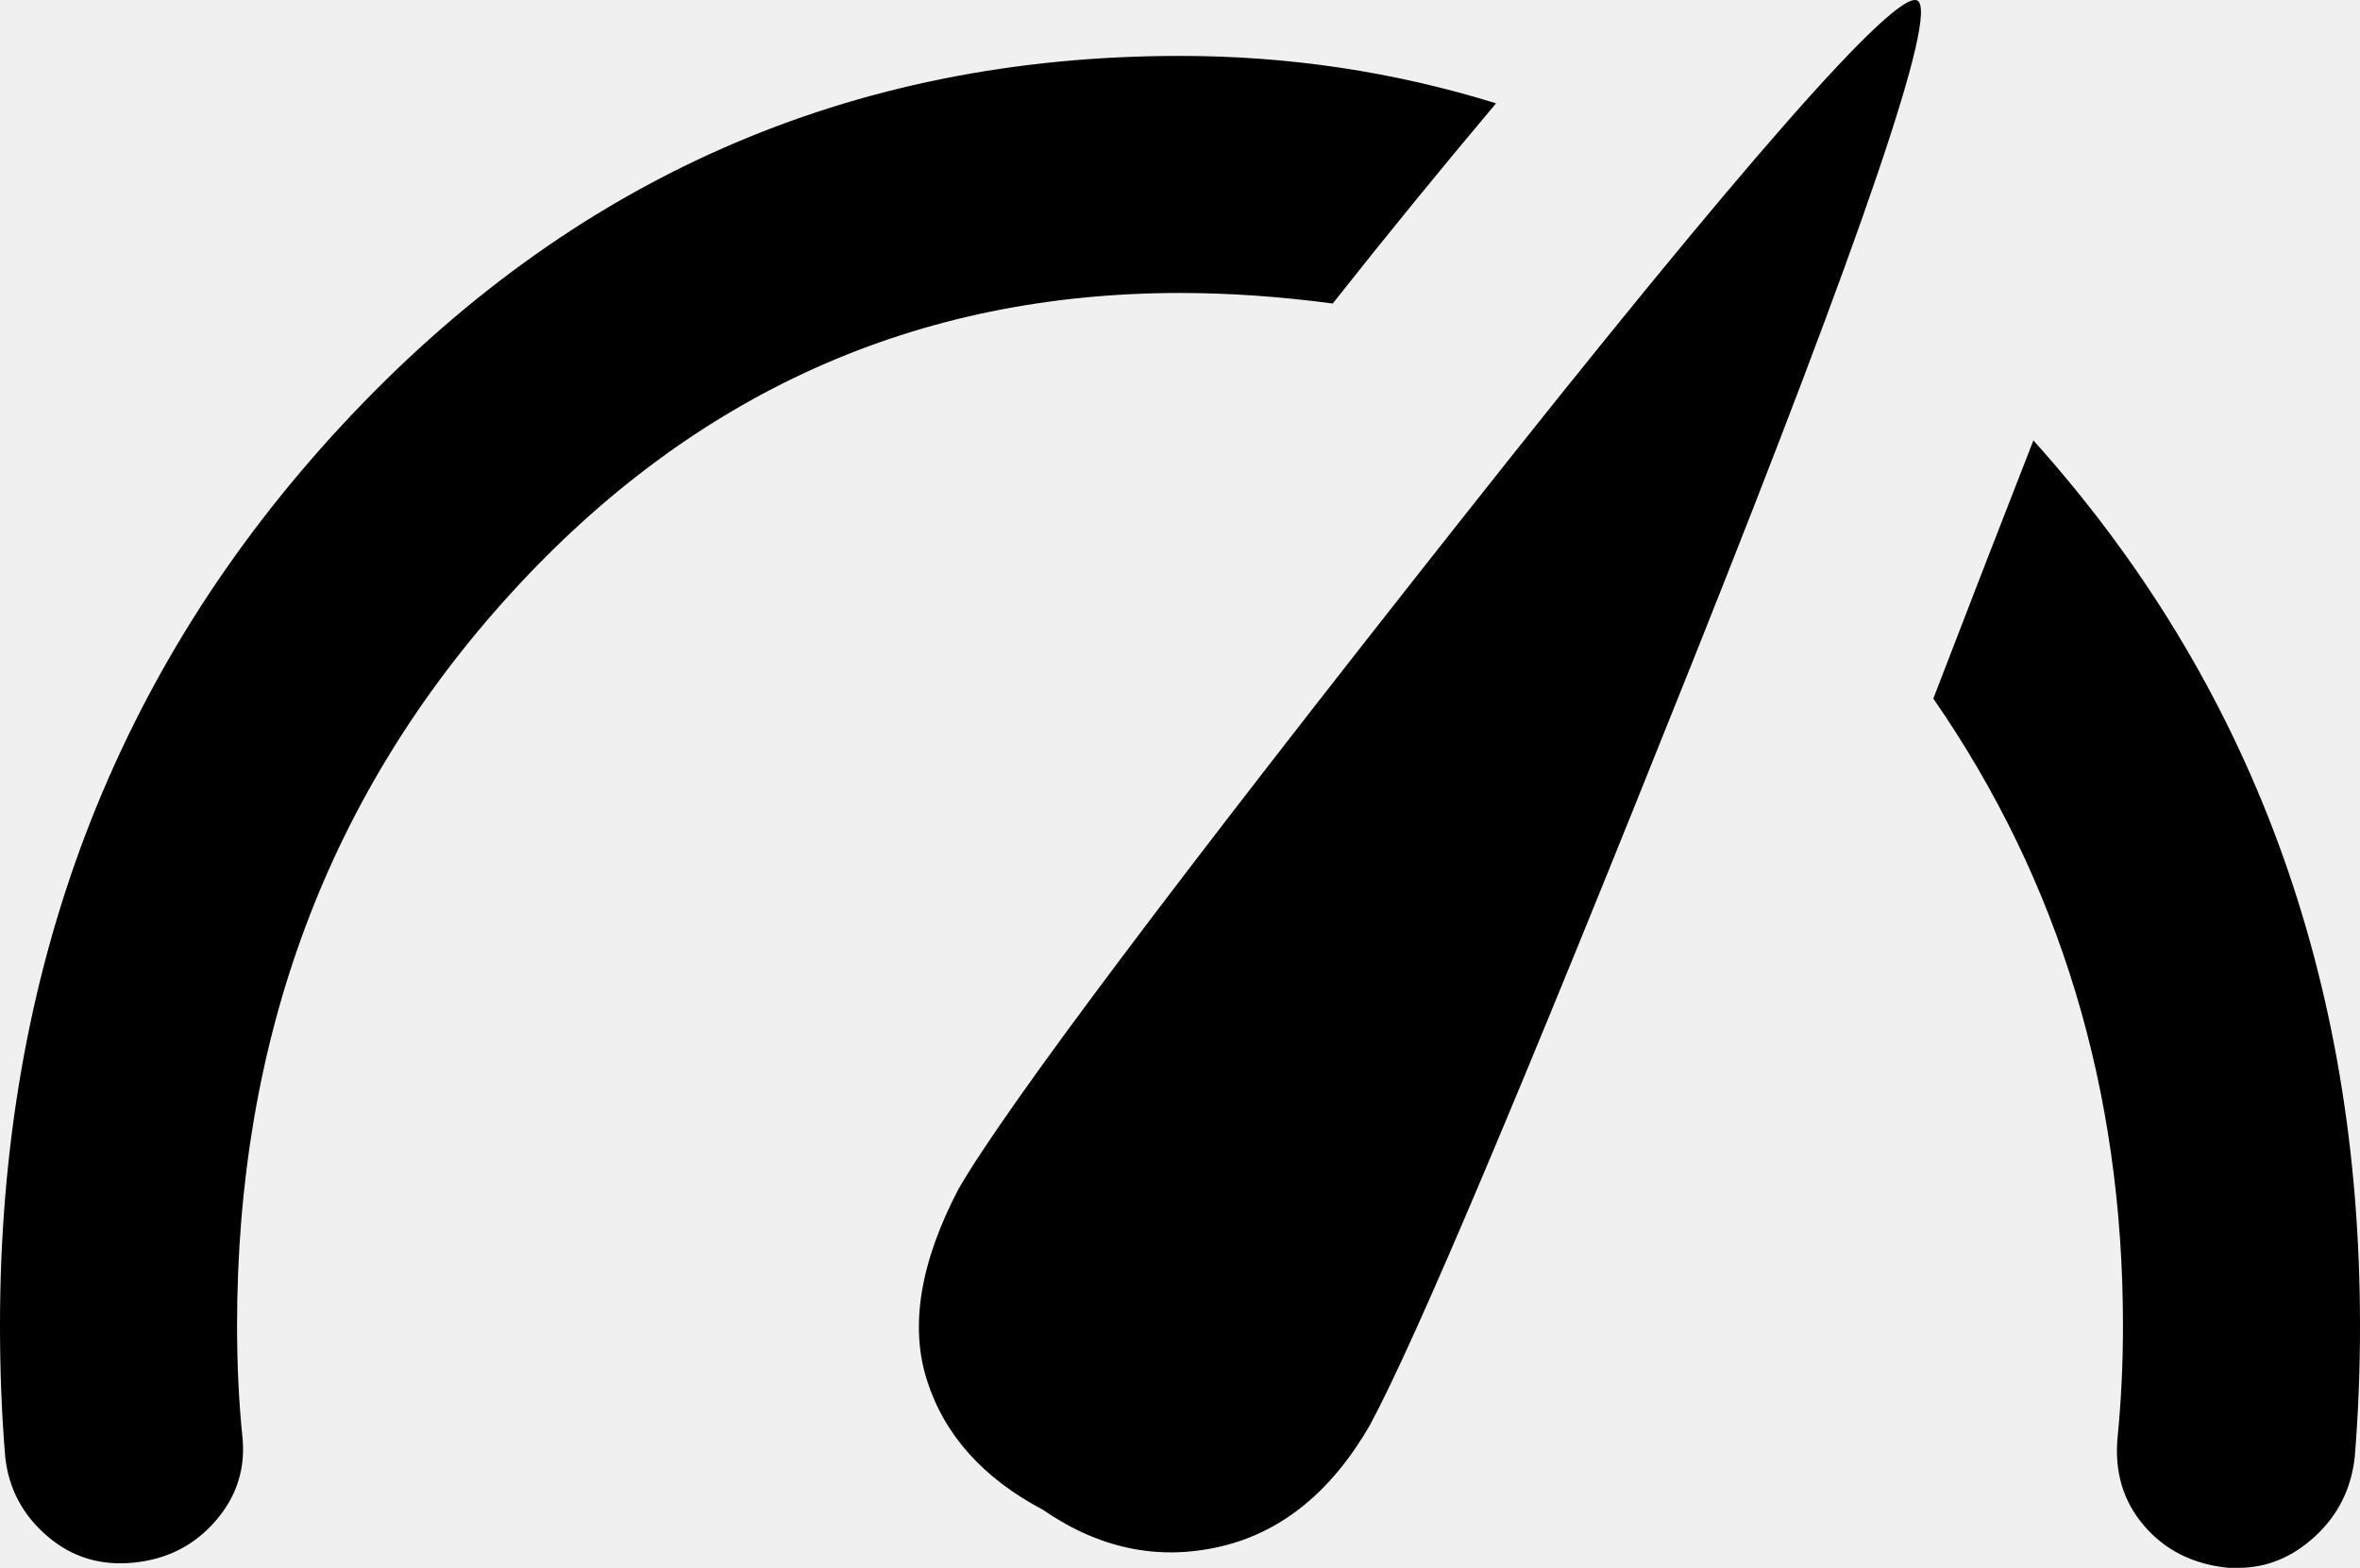
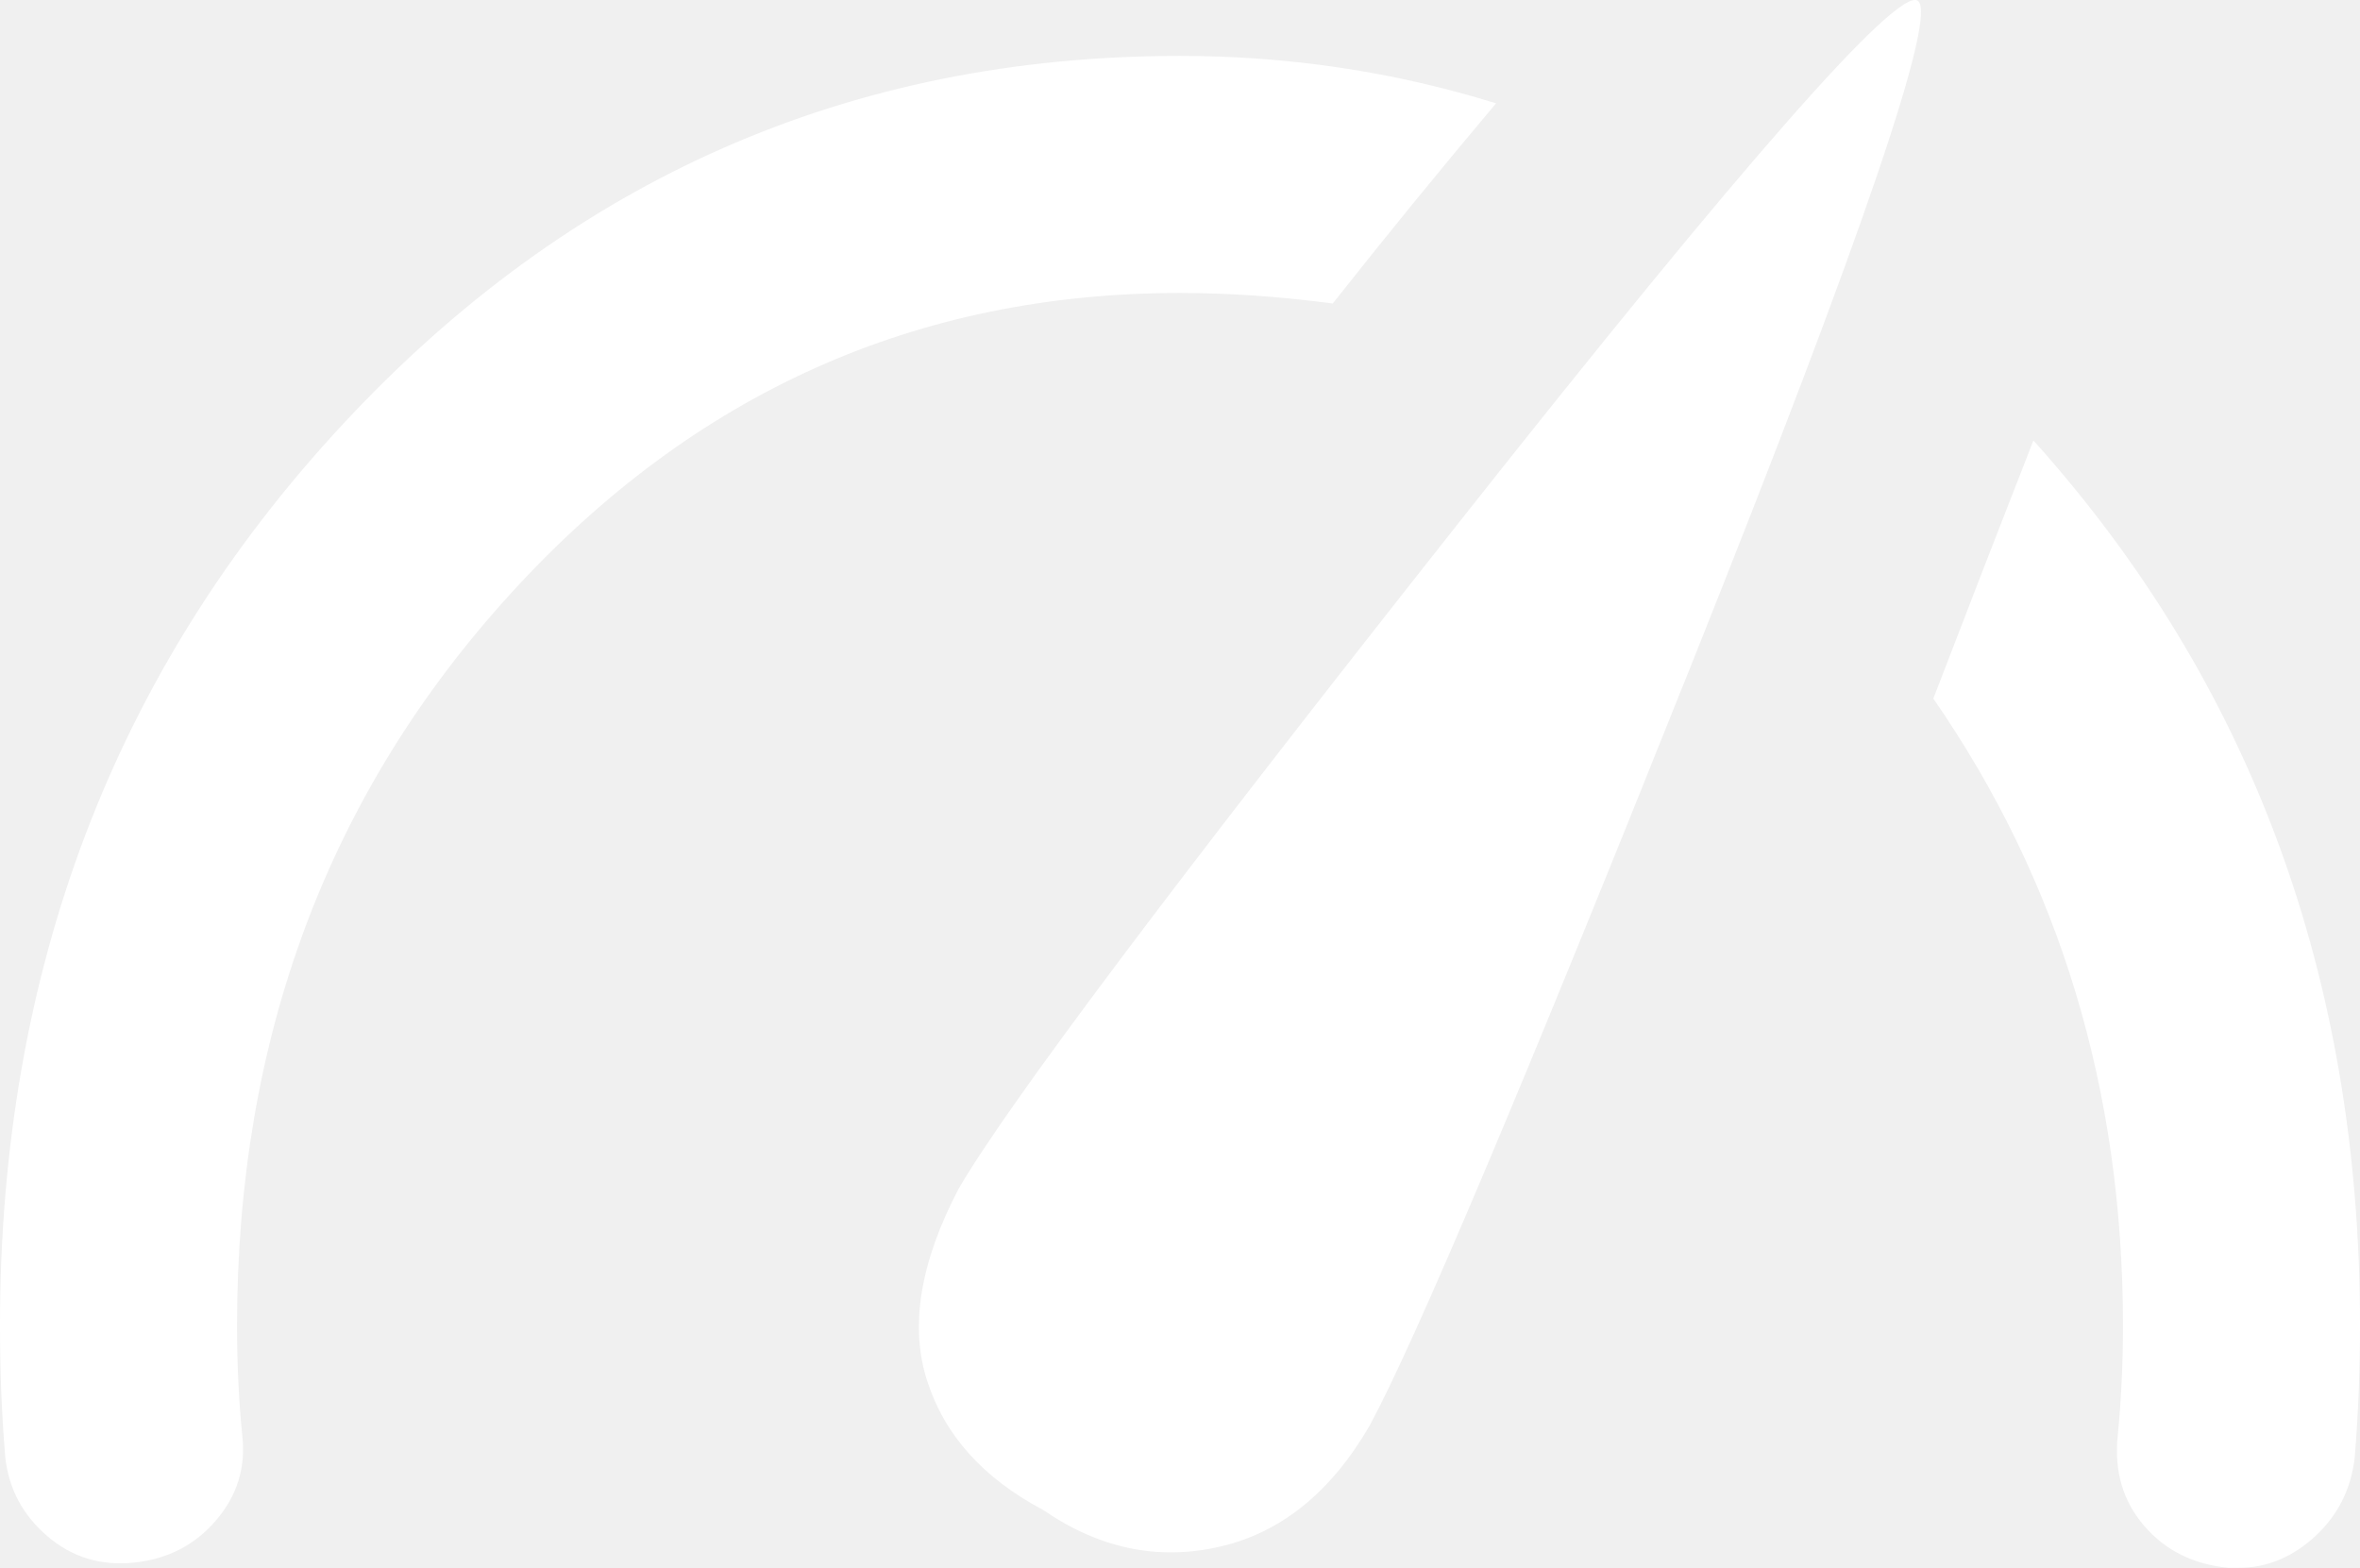
<svg xmlns="http://www.w3.org/2000/svg" version="1.1" id="Layer_1" x="0px" y="0px" width="85.145px" height="56.563px" viewBox="0 0 85.145 56.563" enable-background="new 0 0 85.145 56.563" xml:space="preserve">
-   <path d="M18.436,21.403c-6.59,7.222-9.883,16.03-9.883,26.418c0,1.396,0.062,2.726,0.19,3.991c0.125,1.141-0.19,2.156-0.95,3.041  c-0.76,0.888-1.743,1.396-2.946,1.521c-1.206,0.128-2.251-0.19-3.136-0.95c-0.888-0.76-1.396-1.71-1.521-2.851  C0.062,51.052,0,49.469,0,47.821c0-12.796,4.116-23.629,12.354-32.5C20.588,6.454,30.661,2.017,42.572,2.017  c3.926,0,7.727,0.57,11.403,1.711c-2.028,2.408-3.991,4.816-5.892,7.222c-1.9-0.252-3.739-0.38-5.512-0.38  C33.07,10.57,25.022,14.181,18.436,21.403z M52.646,18.838C62.908,5.851,68.42-0.421,69.18,0.022  c0.76,0.446-1.933,8.363-8.078,23.757C54.956,39.173,51.06,48.391,49.415,51.432c-1.396,2.408-3.202,3.866-5.417,4.371  c-2.218,0.508-4.341,0.065-6.367-1.33c-2.156-1.141-3.549-2.69-4.181-4.656c-0.635-1.963-0.255-4.276,1.14-6.937  C36.363,39.839,42.382,31.827,52.646,18.838z M85.145,47.821c0,1.648-0.065,3.231-0.19,4.751c-0.127,1.141-0.603,2.091-1.425,2.851  c-0.826,0.76-1.743,1.14-2.756,1.14h-0.38c-1.268-0.125-2.281-0.632-3.041-1.521c-0.76-0.885-1.078-1.963-0.95-3.231  c0.125-1.265,0.19-2.595,0.19-3.991c0-8.487-2.281-16.027-6.842-22.617c1.265-3.293,2.471-6.396,3.611-9.313  C81.216,24.634,85.145,35.277,85.145,47.821z" />
+   <path fill="#FFFFFF" d="M18.436,21.403c-6.59,7.222-9.883,16.03-9.883,26.418c0,1.396,0.062,2.726,0.19,3.991  c0.125,1.141-0.19,2.156-0.95,3.041c-0.76,0.888-1.743,1.396-2.946,1.521c-1.206,0.128-2.251-0.19-3.136-0.95  c-0.888-0.76-1.396-1.71-1.521-2.851C0.062,51.052,0,49.469,0,47.821c0-12.796,4.116-23.629,12.354-32.5  C20.588,6.454,30.661,2.017,42.572,2.017c3.926,0,7.727,0.57,11.403,1.711c-2.028,2.408-3.991,4.816-5.892,7.222  c-1.9-0.252-3.739-0.38-5.512-0.38C33.07,10.57,25.022,14.181,18.436,21.403z M52.646,18.838C62.908,5.851,68.42-0.421,69.18,0.022  c0.76,0.446-1.933,8.363-8.078,23.757C54.956,39.173,51.06,48.391,49.415,51.432c-1.396,2.408-3.202,3.866-5.417,4.371  c-2.218,0.508-4.341,0.065-6.367-1.33c-2.156-1.141-3.549-2.69-4.181-4.656c-0.635-1.963-0.255-4.276,1.14-6.937  C36.363,39.839,42.382,31.827,52.646,18.838z M85.145,47.821c0,1.648-0.065,3.231-0.19,4.751c-0.127,1.141-0.603,2.091-1.425,2.851  c-0.826,0.76-1.743,1.14-2.756,1.14h-0.38c-1.268-0.125-2.281-0.632-3.041-1.521c-0.76-0.885-1.078-1.963-0.95-3.231  c0.125-1.265,0.19-2.595,0.19-3.991c0-8.487-2.281-16.027-6.842-22.617c1.265-3.293,2.471-6.396,3.611-9.313  C81.216,24.634,85.145,35.277,85.145,47.821z" />
</svg>
